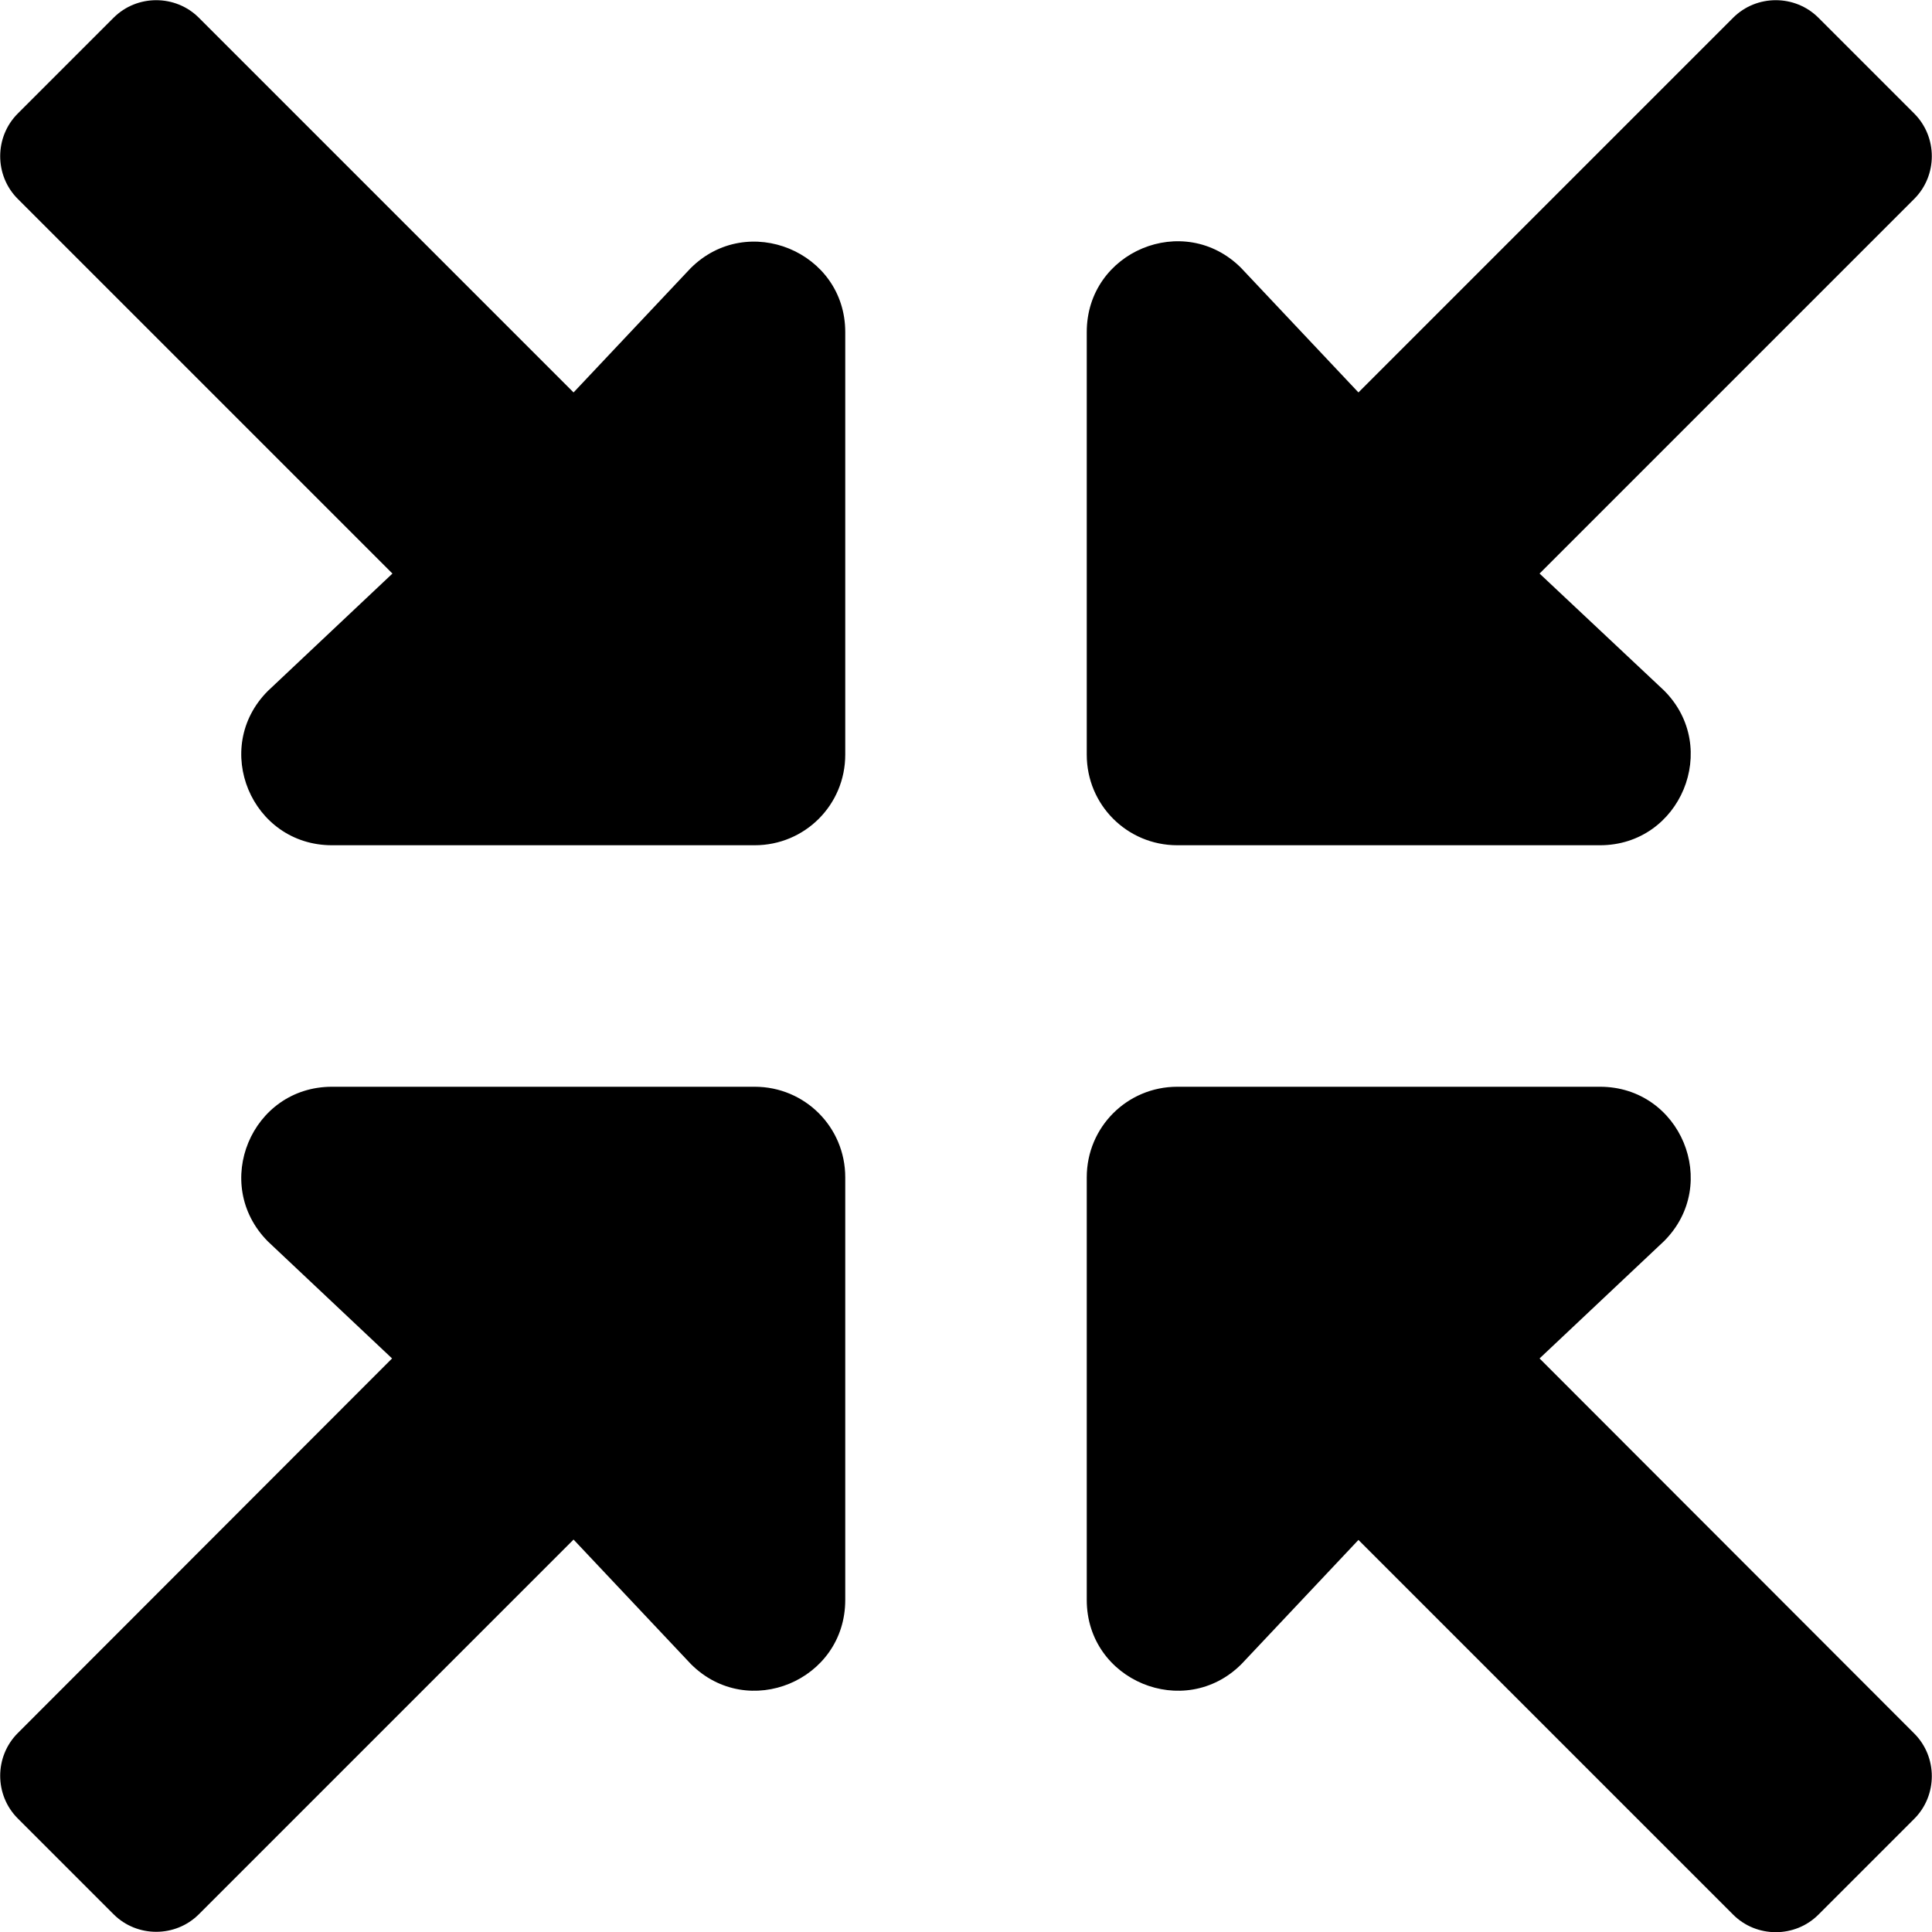
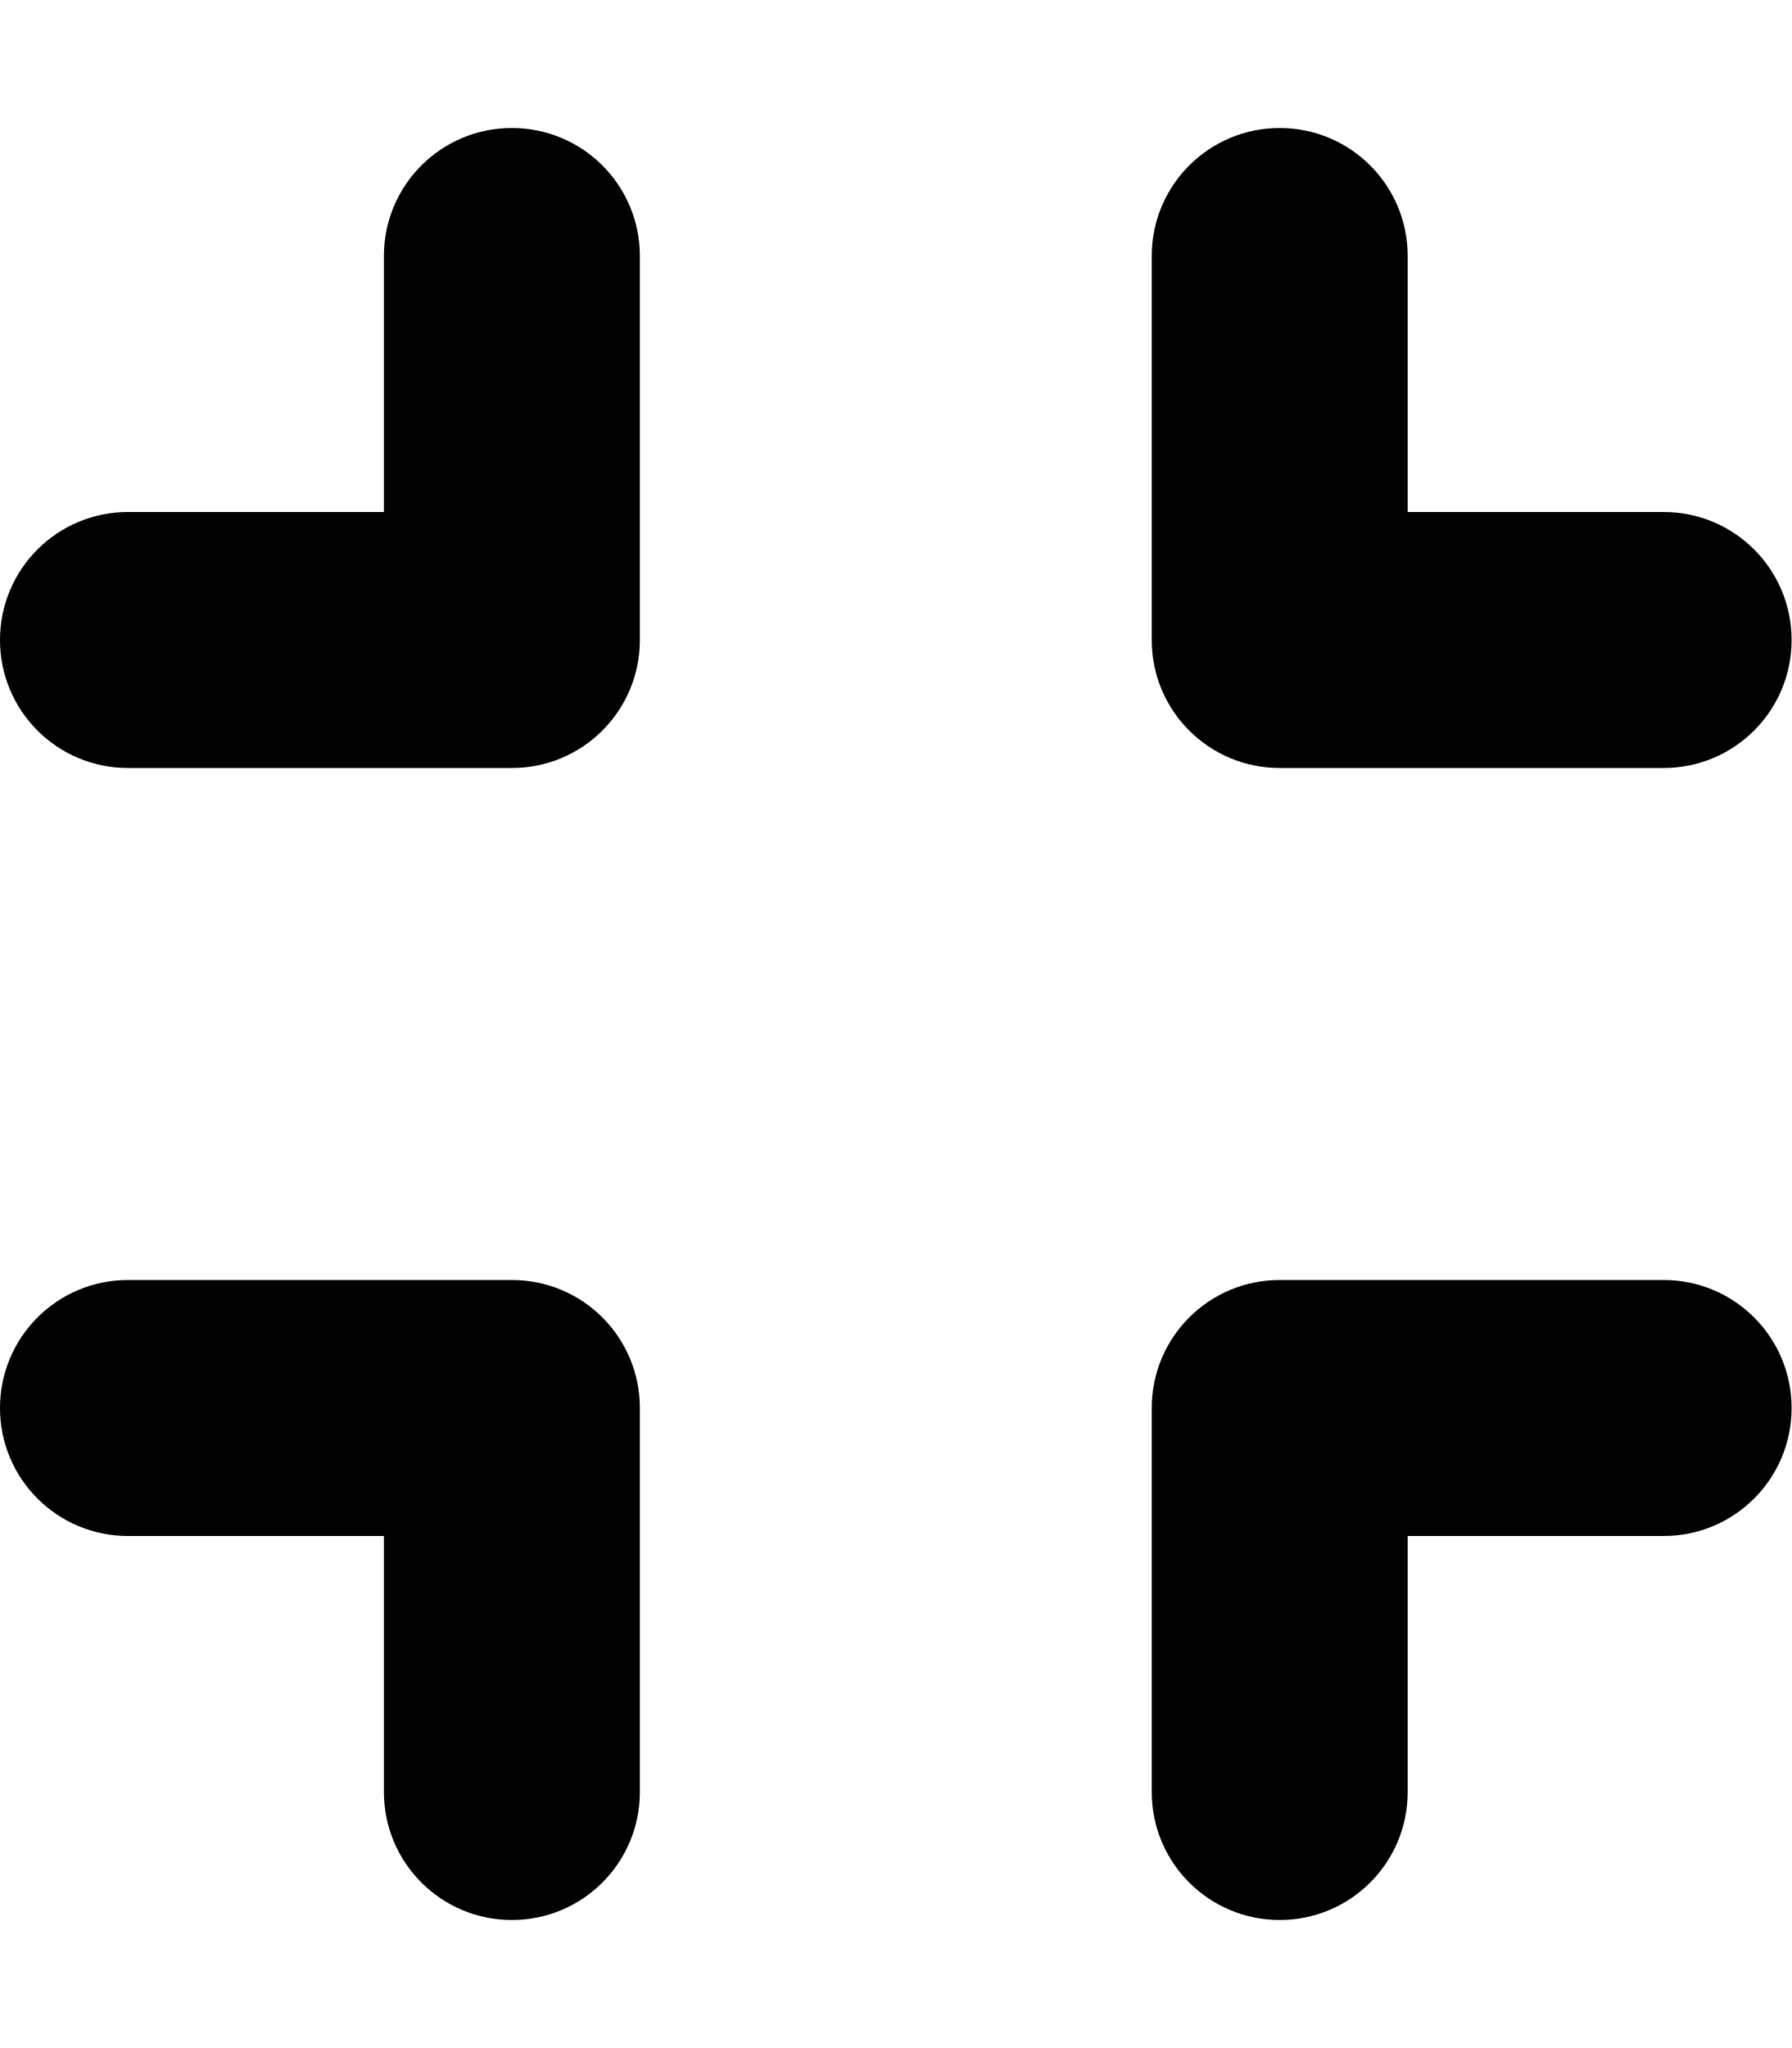
- <svg xmlns="http://www.w3.org/2000/svg" viewBox="0 0 512 512">
-   <path d="M200 288H88c-21.4 0-32.1 25.8-17 41l32.9 31-99.2 99.3c-6.2 6.2-6.2 16.4 0 22.6l25.4 25.4c6.2 6.2 16.4 6.2 22.6 0L152 408l31.1 33c15.1 15.1 40.9 4.4 40.9-17V312c0-13.3-10.7-24-24-24zm112-64h112c21.4 0 32.1-25.9 17-41l-33-31 99.3-99.3c6.2-6.2 6.2-16.4 0-22.6L481.9 4.7c-6.2-6.2-16.4-6.2-22.6 0L360 104l-31.1-33C313.8 55.9 288 66.6 288 88v112c0 13.3 10.7 24 24 24zm96 136l33-31.1c15.1-15.1 4.4-40.9-17-40.9H312c-13.3 0-24 10.7-24 24v112c0 21.4 25.9 32.1 41 17l31-32.9 99.3 99.3c6.2 6.2 16.4 6.2 22.6 0l25.4-25.4c6.2-6.2 6.2-16.4 0-22.6L408 360zM183 71.1L152 104 52.7 4.7c-6.2-6.2-16.4-6.2-22.6 0L4.7 30.1c-6.2 6.2-6.2 16.4 0 22.6L104 152l-33 31.1C55.9 198.2 66.6 224 88 224h112c13.3 0 24-10.7 24-24V88c0-21.3-25.9-32-41-16.9z" />
+ <svg xmlns="http://www.w3.org/2000/svg" viewBox="0 0 448 512">
+   <path d="M128 320H32c-17.69 0-32 14.31-32 32s14.31 32 32 32h64v64c0 17.69 14.31 32 32 32s32-14.31 32-32v-96C160 334.3 145.7 320 128 320zM416 320h-96c-17.69 0-32 14.31-32 32v96c0 17.69 14.31 32 32 32s32-14.31 32-32v-64h64c17.69 0 32-14.31 32-32S433.7 320 416 320zM320 192h96c17.69 0 32-14.31 32-32s-14.31-32-32-32h-64V64c0-17.69-14.31-32-32-32s-32 14.31-32 32v96C288 177.7 302.3 192 320 192zM128 32C110.3 32 96 46.31 96 64v64H32C14.31 128 0 142.3 0 160s14.31 32 32 32h96c17.69 0 32-14.31 32-32V64C160 46.31 145.7 32 128 32z" />
</svg>
